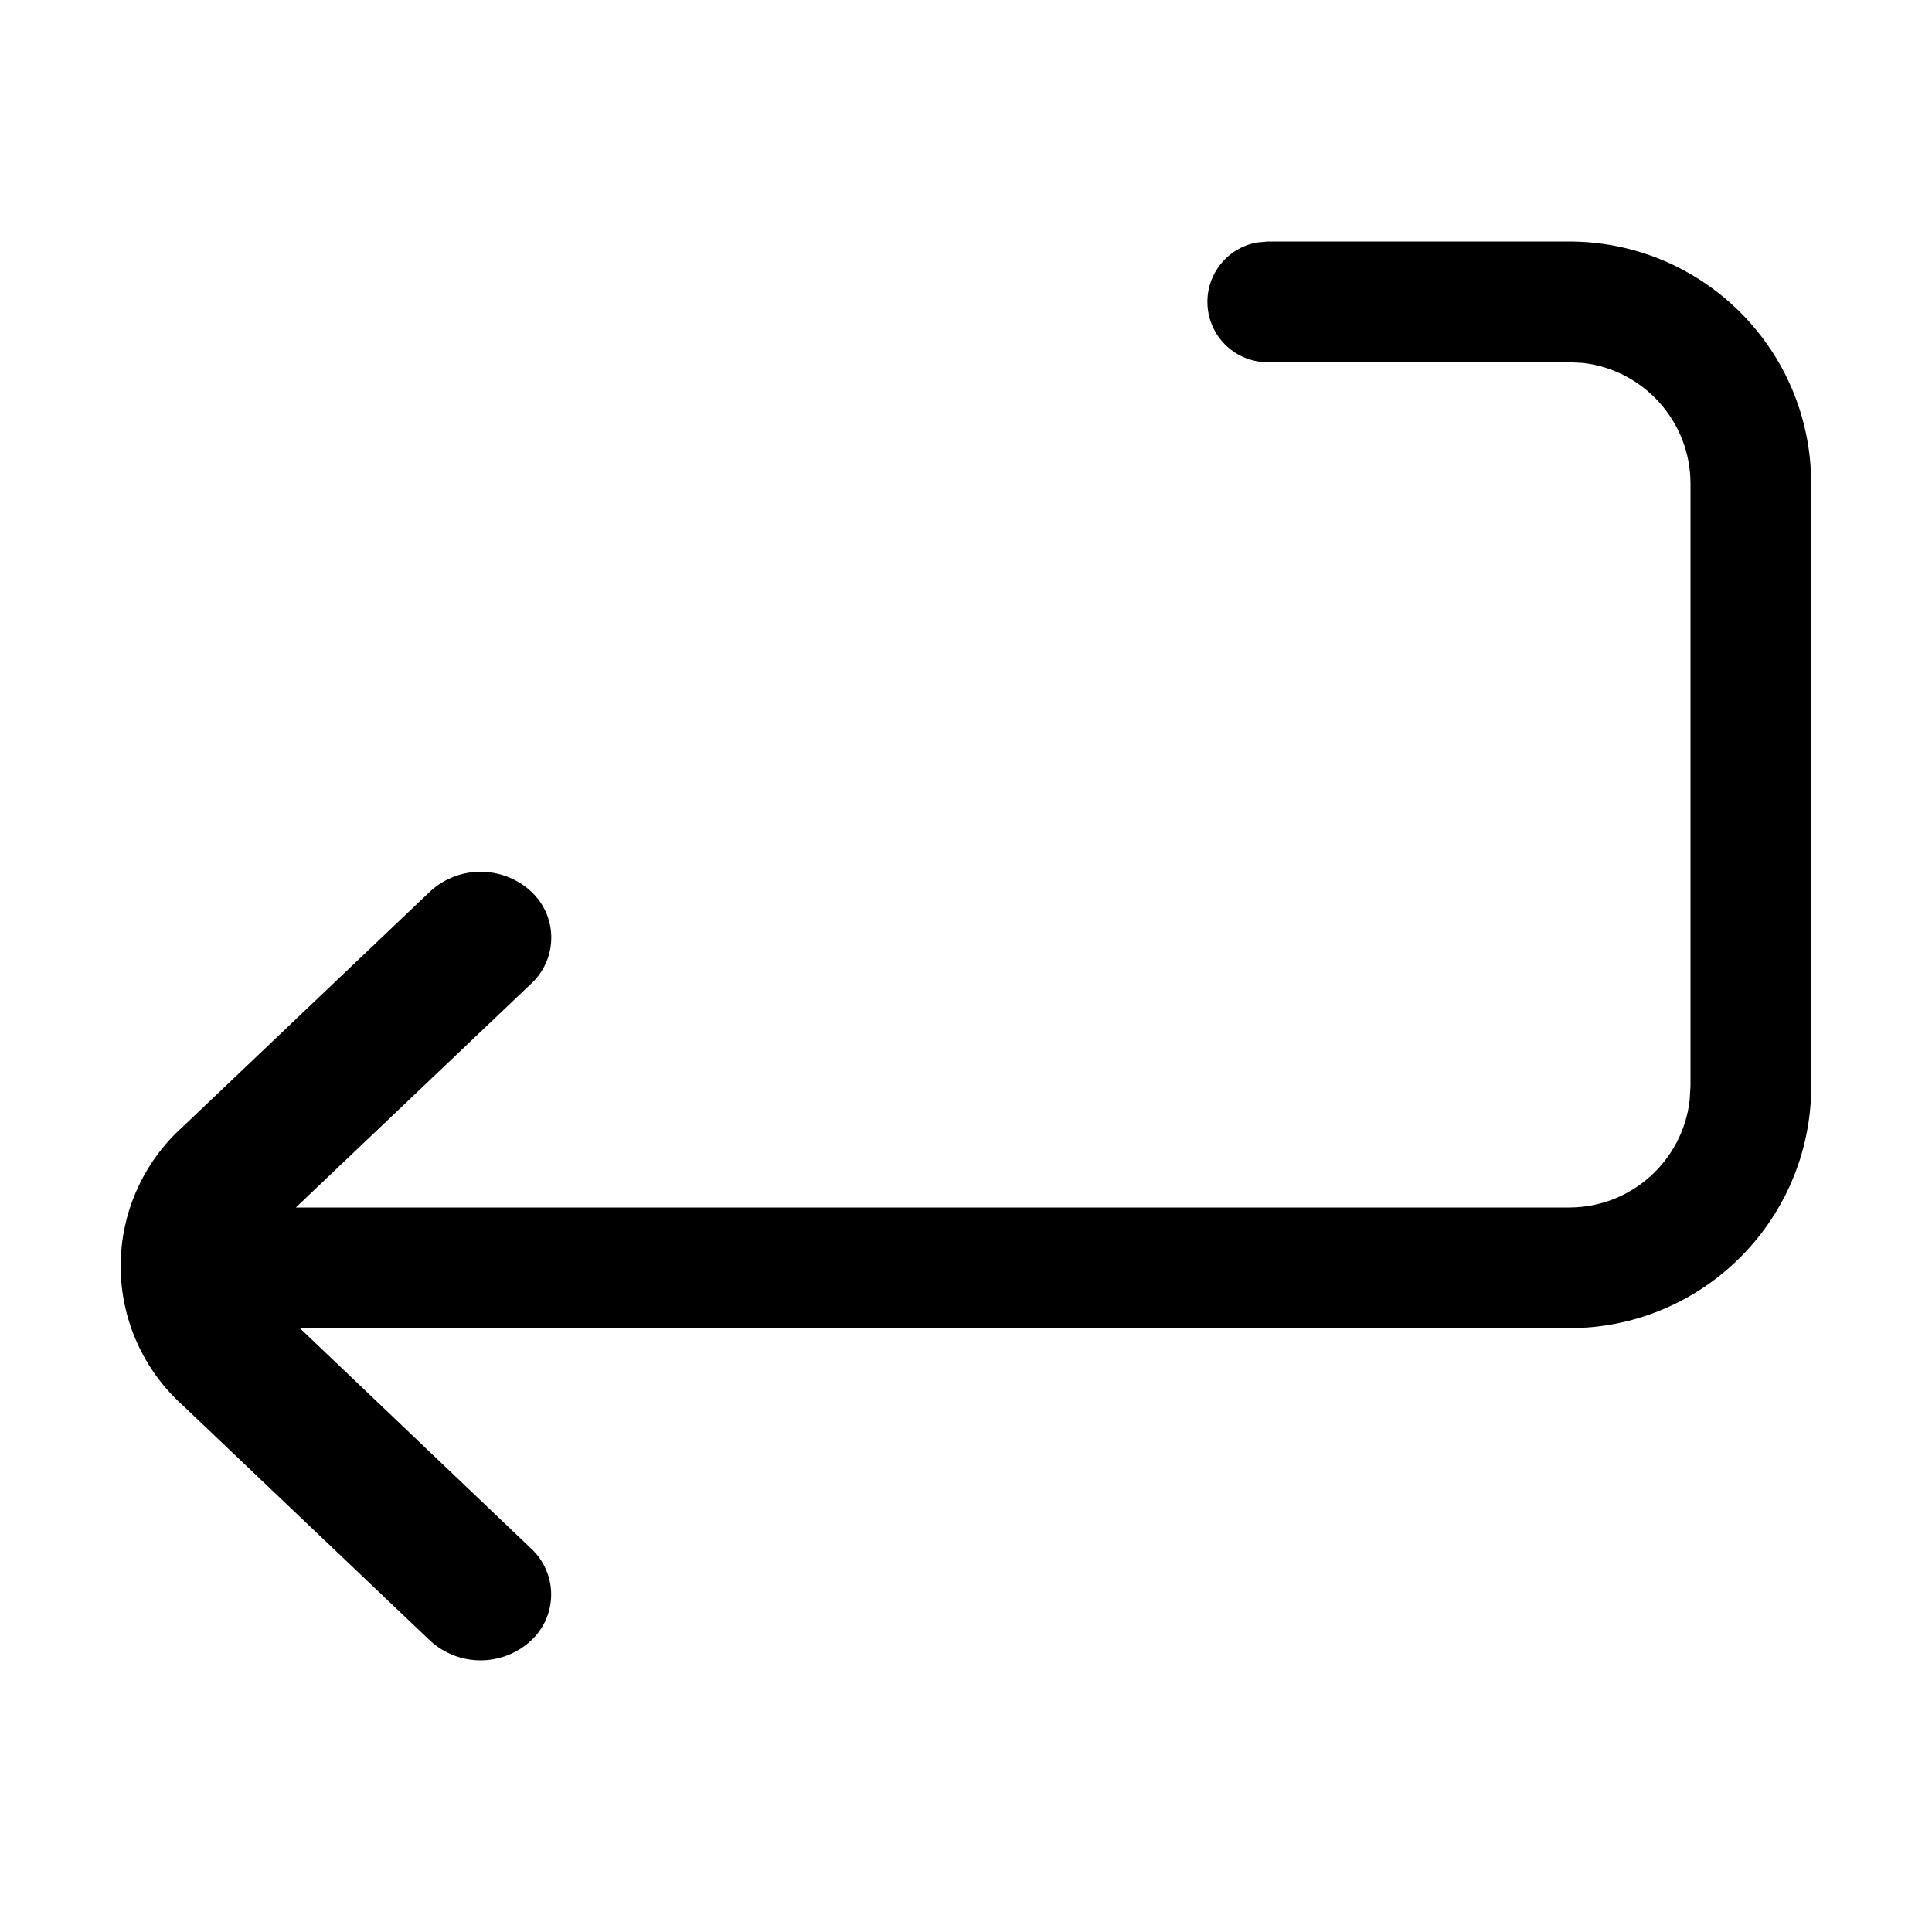
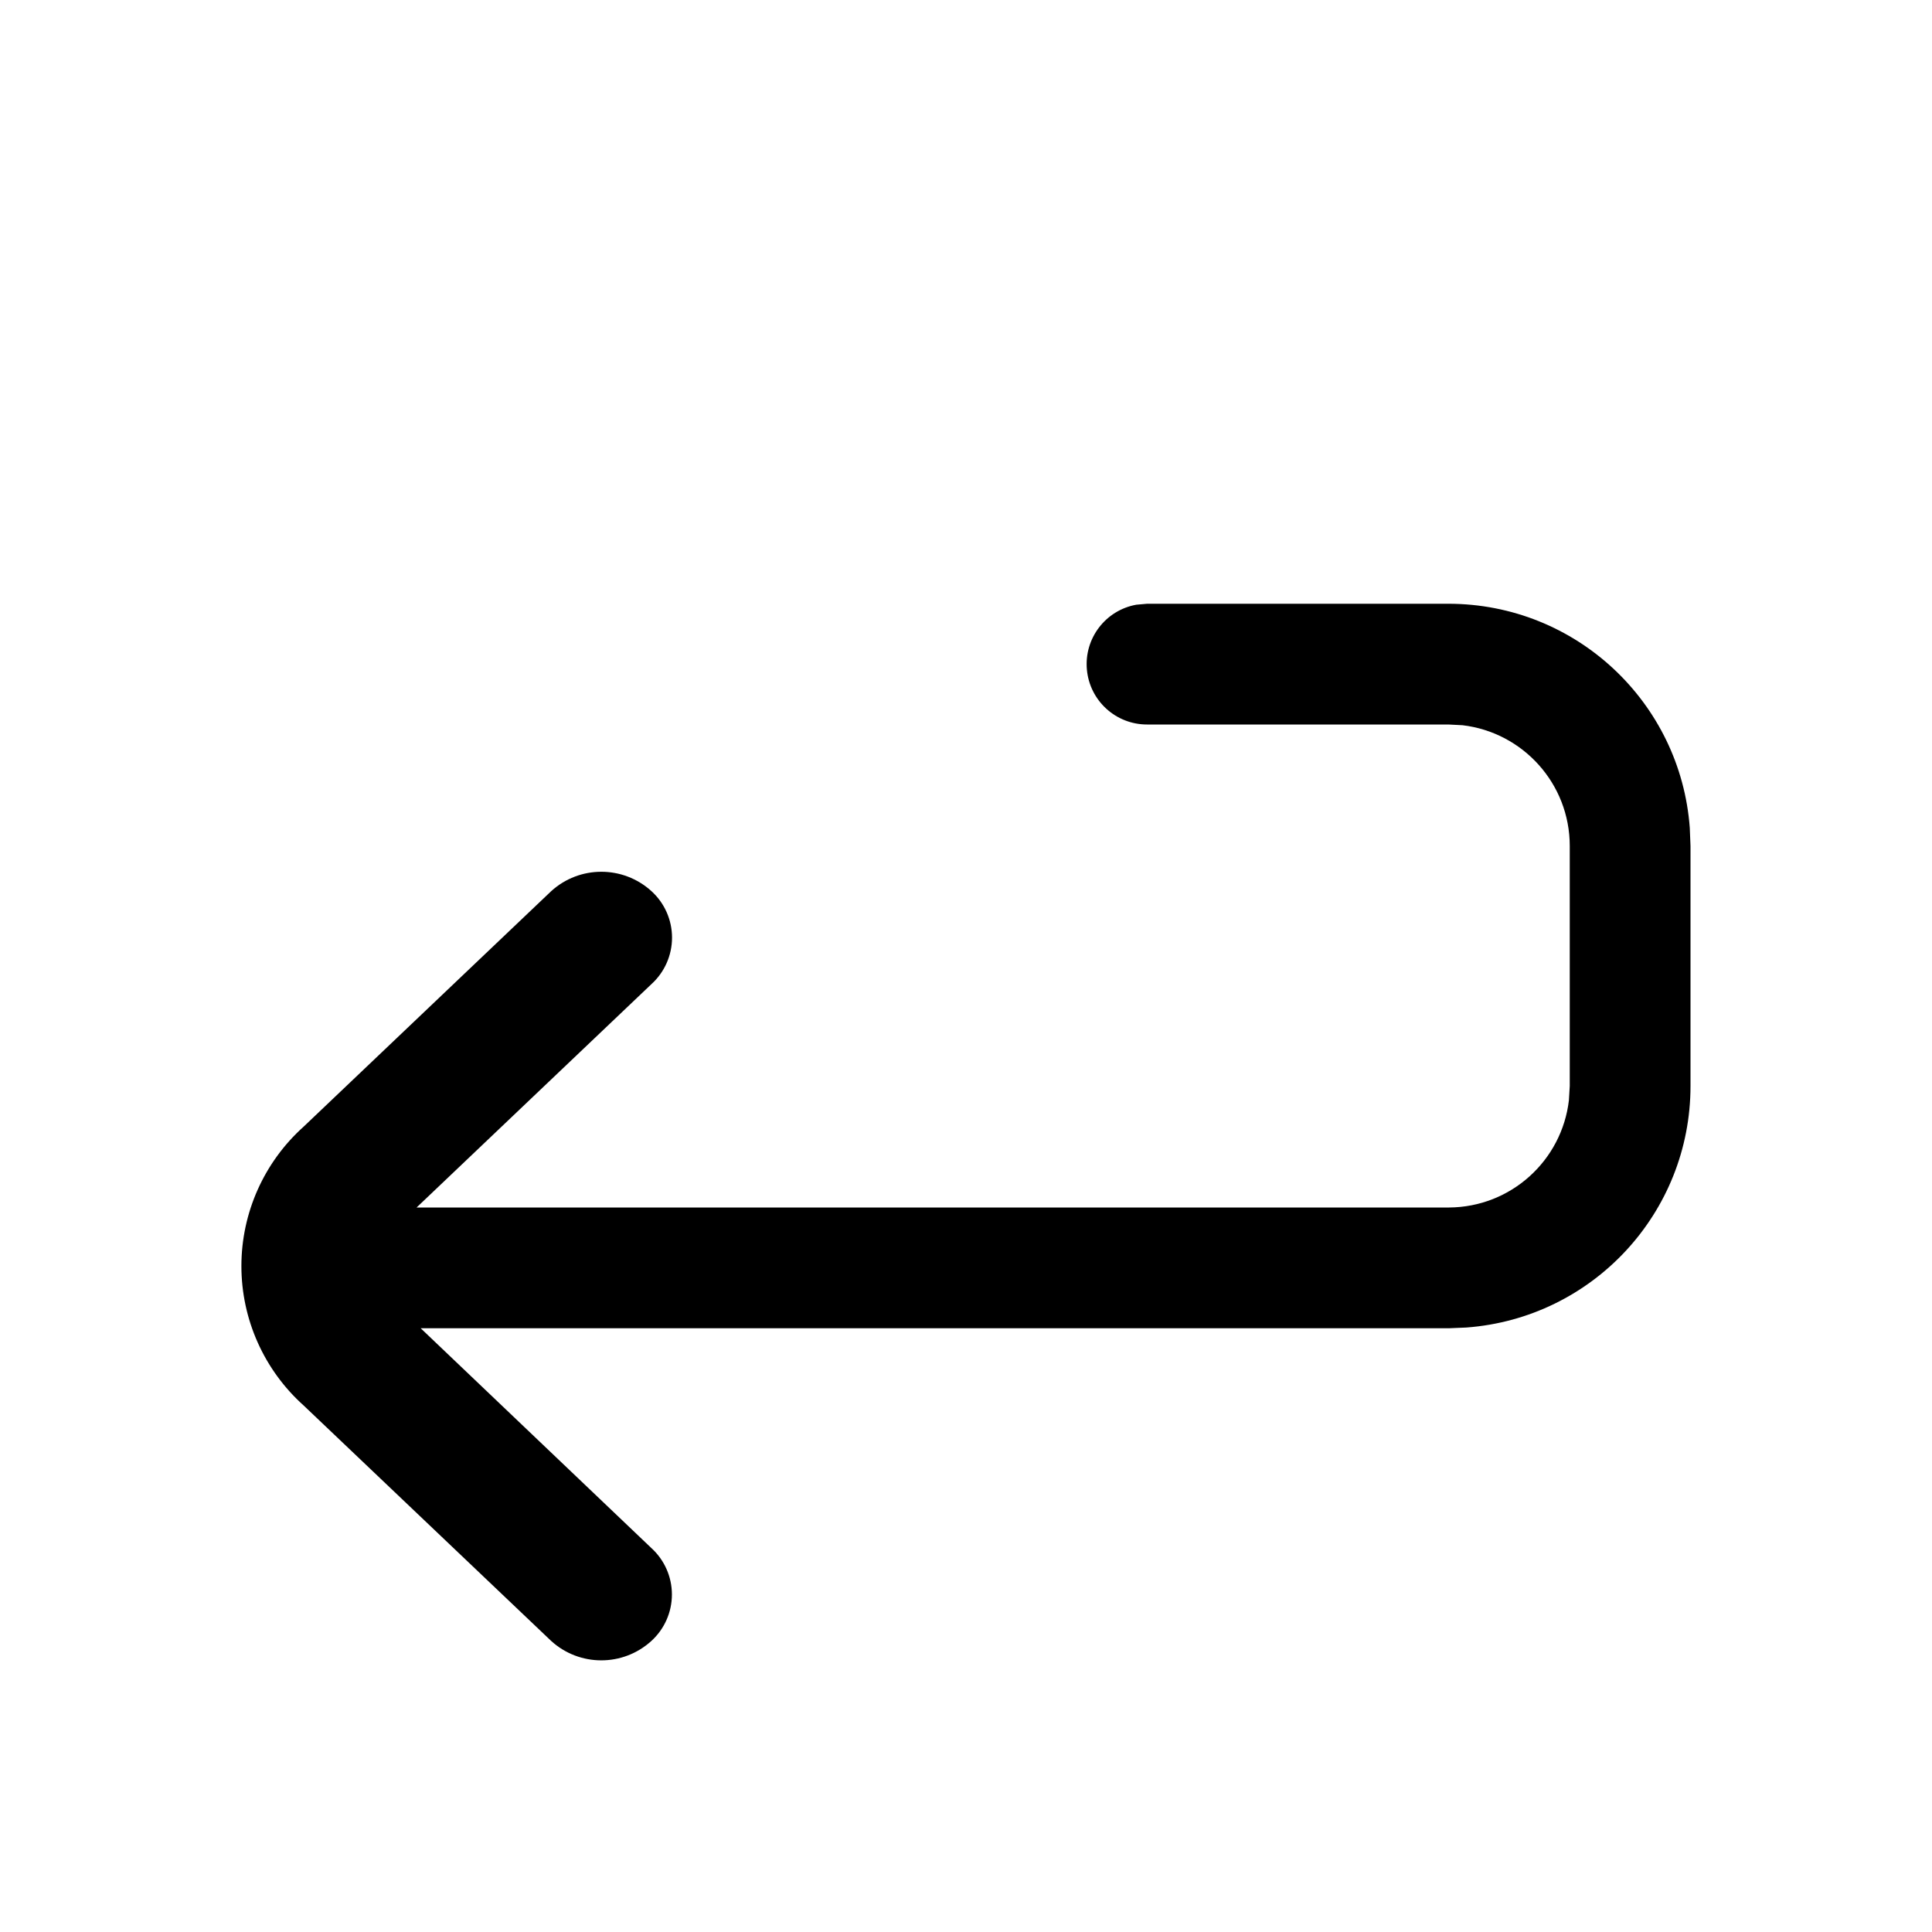
<svg xmlns="http://www.w3.org/2000/svg" width="16" height="16" viewBox="0 0 16 16">
-   <path d="M12.994 2c1.059 0 1.924.818 2 1.856l.006.15v4.988a2.005 2.005 0 01-1.856 2L13 11H2.484l1.91 1.82a.52.52 0 010 .77.616.616 0 01-.829 0l-2.05-1.95a1.551 1.551 0 010-2.31l2.05-1.95a.617.617 0 01.83 0 .52.52 0 010 .77L2.45 10H13c.514-.003.935-.39.993-.888L14 8.994V4.006c0-.516-.388-.941-.888-1L12.994 3H10.5a.5.5 0 01-.09-.992L10.5 2h2.494z" />
+   <path d="M11.994 5c1.059 0 1.924.818 2 1.856l.006.15v1.988a2.005 2.005 0 01-1.856 2L12 11H3.484l1.91 1.82a.52.52 0 010 .77.616.616 0 01-.829 0l-2.05-1.95a1.551 1.551 0 010-2.31l2.05-1.95a.617.617 0 01.83 0 .52.52 0 010 .77L3.45 10H12c.514-.003.935-.39.993-.888L13 8.994V7.006c0-.516-.388-.941-.888-1L11.994 6H9.5a.5.5 0 01-.09-.992L9.5 5h2.494z" />
</svg>
